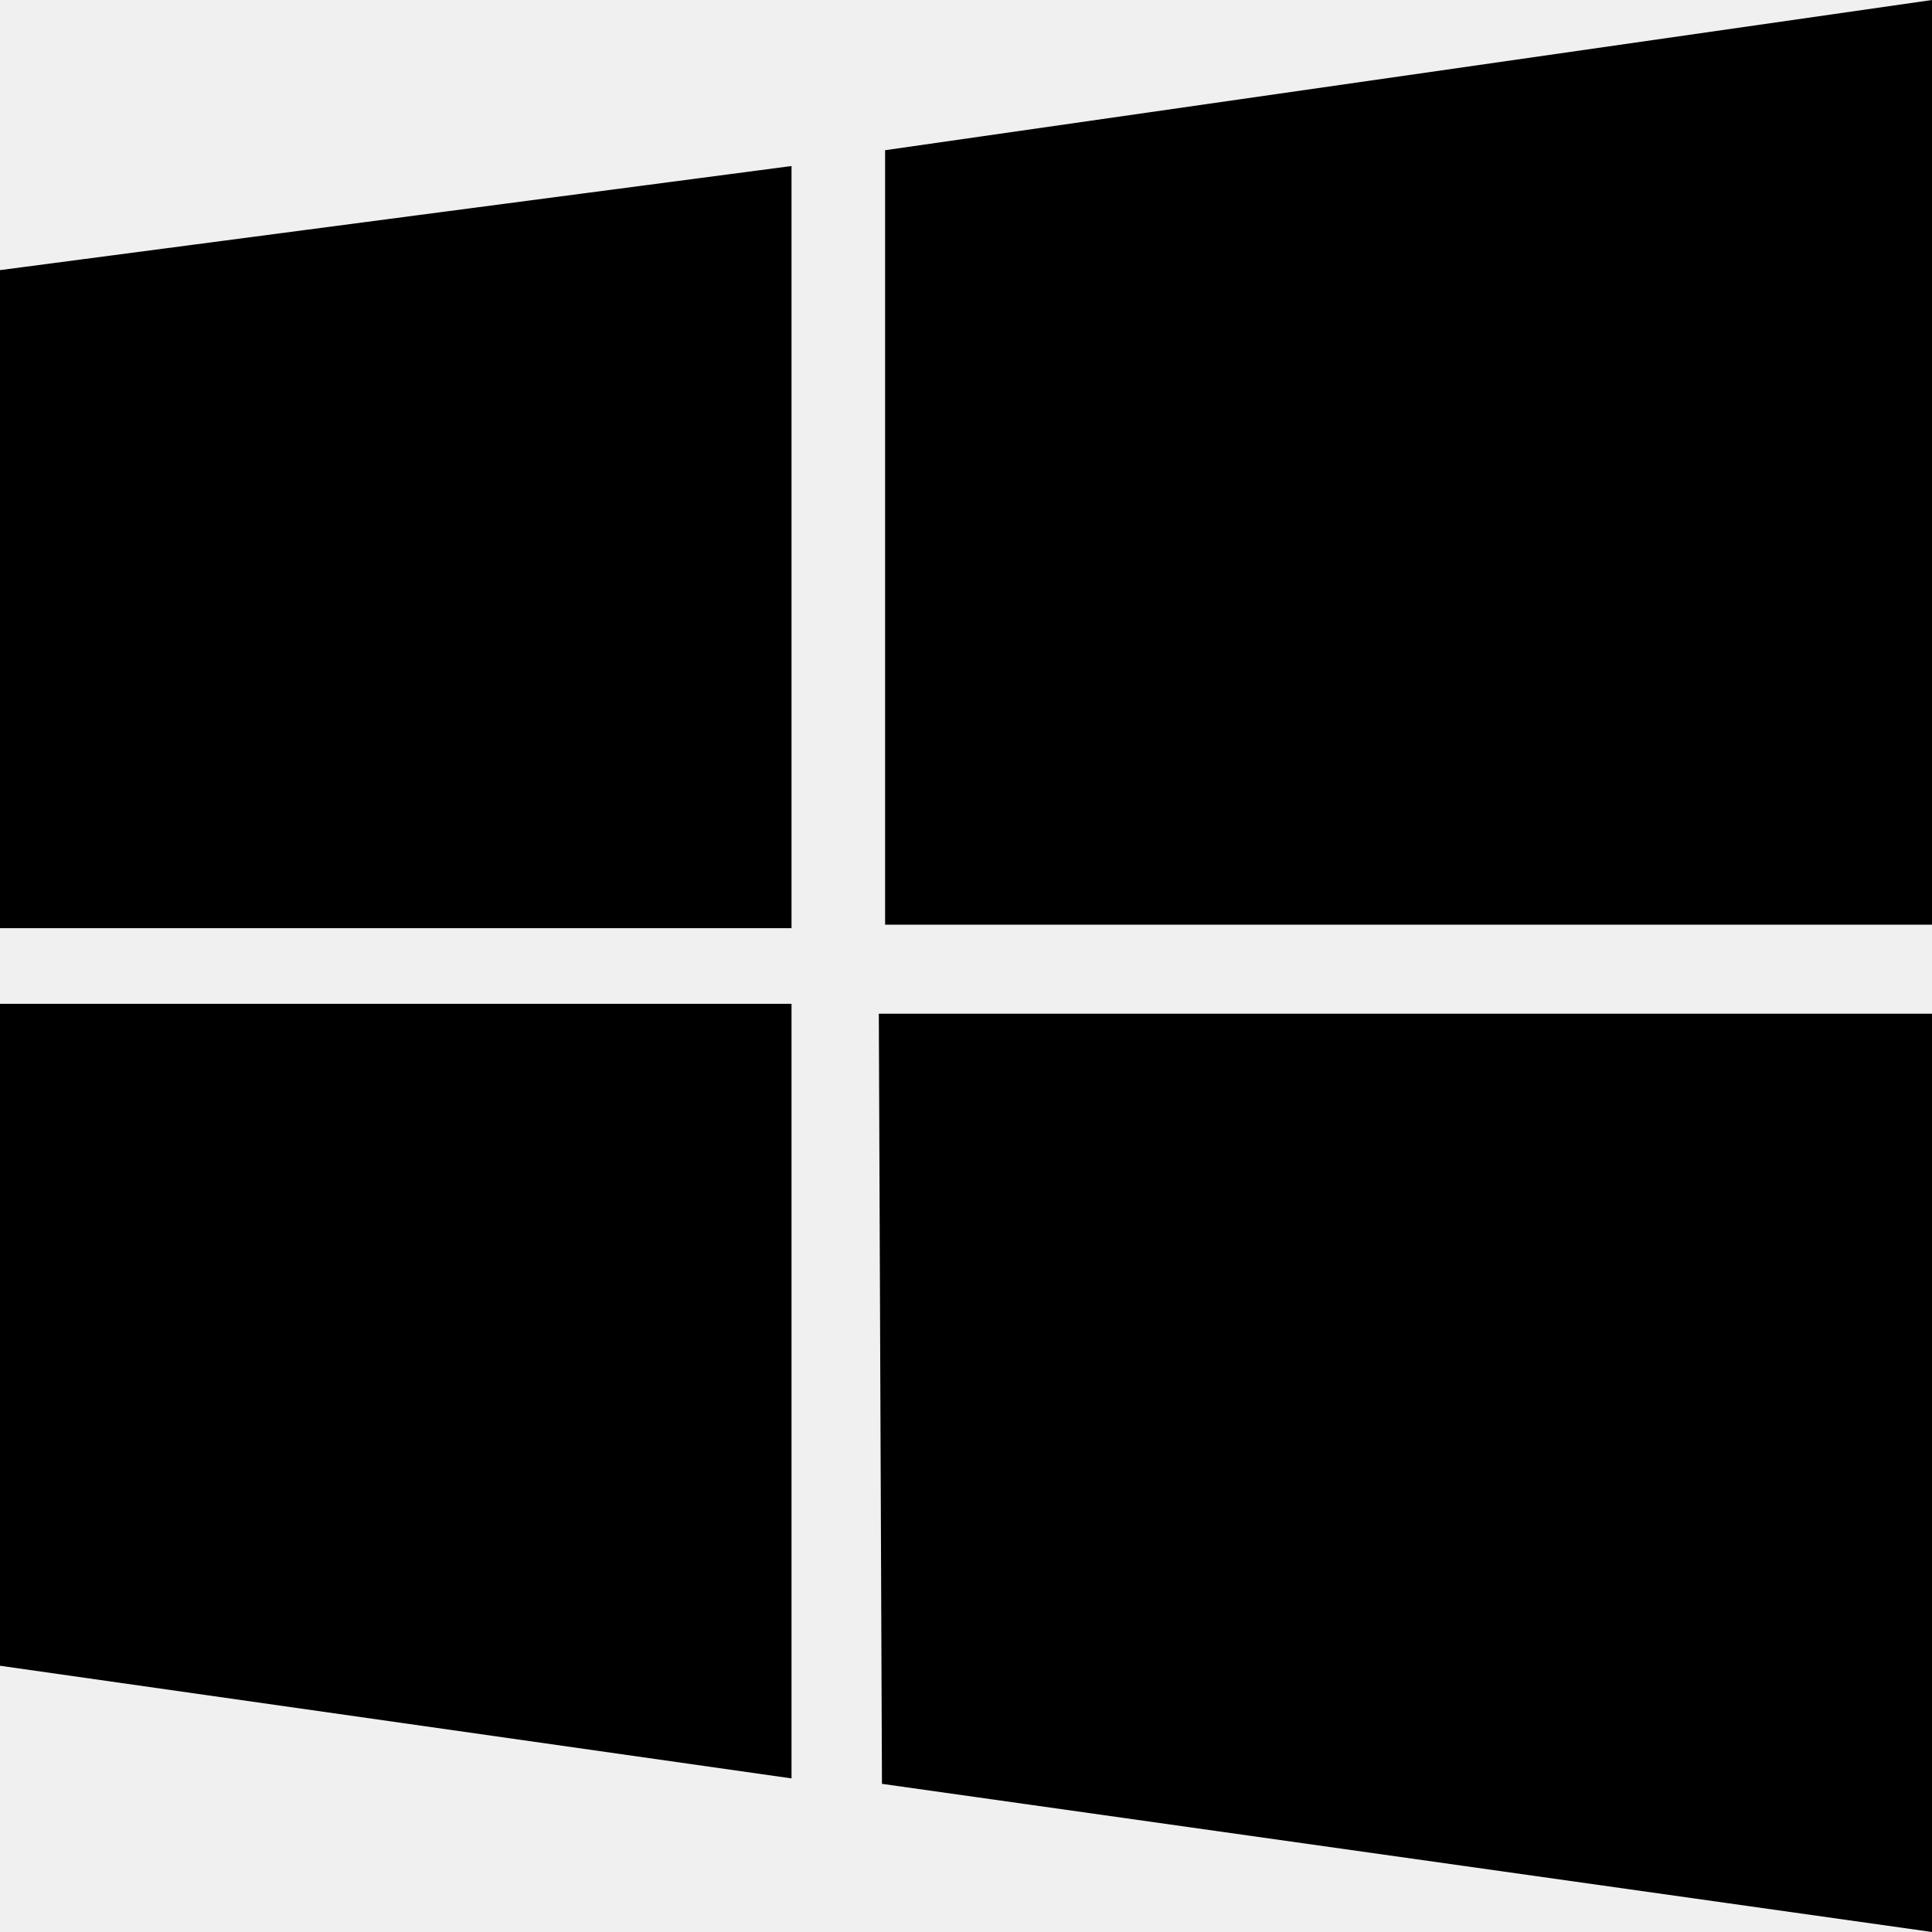
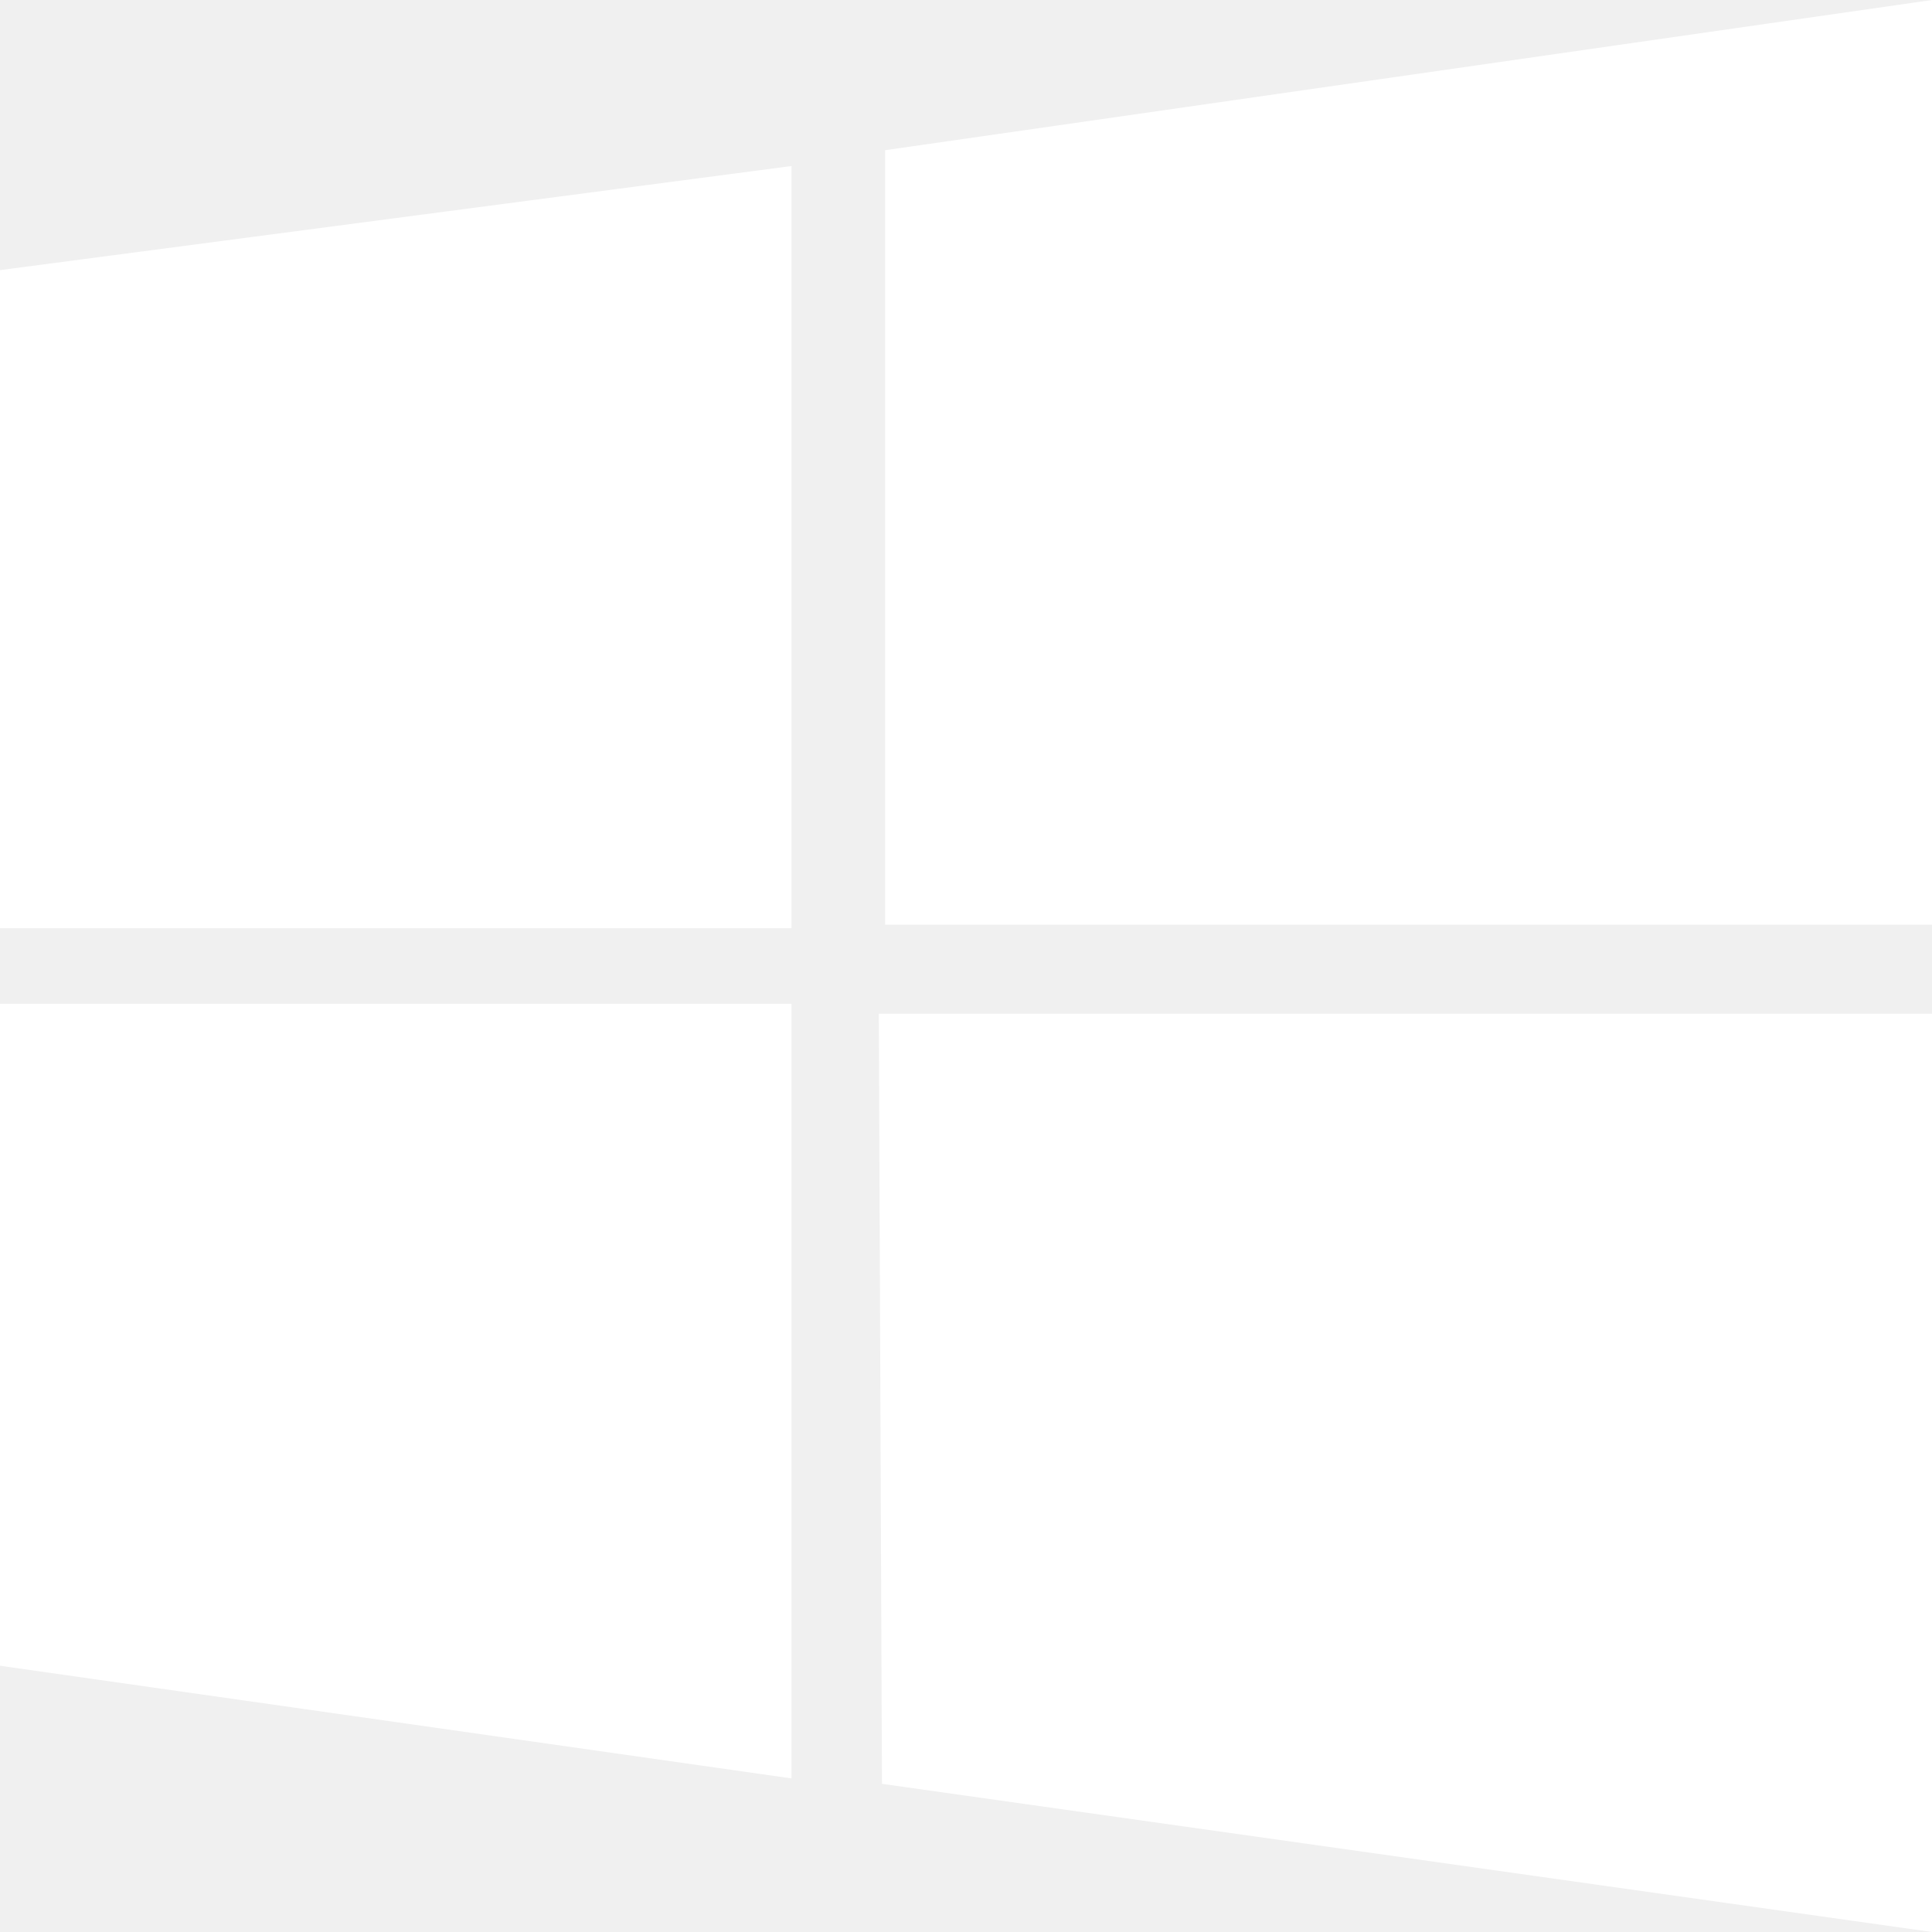
- <svg xmlns="http://www.w3.org/2000/svg" width="16" height="16" fill="currentColor" class="bi bi-windows" viewBox="0 0 16 16">
+ <svg xmlns="http://www.w3.org/2000/svg" width="16" height="16" fill="#fff" class="bi bi-windows" viewBox="0 0 16 16">
  <path d="M6.555 1.375 0 2.237v5.45h6.555V1.375zM0 13.795l6.555.933V8.313H0v5.482zm7.278-5.4.026 6.378L16 16V8.395H7.278zM16 0 7.33 1.244v6.414H16V0z" />
</svg>
